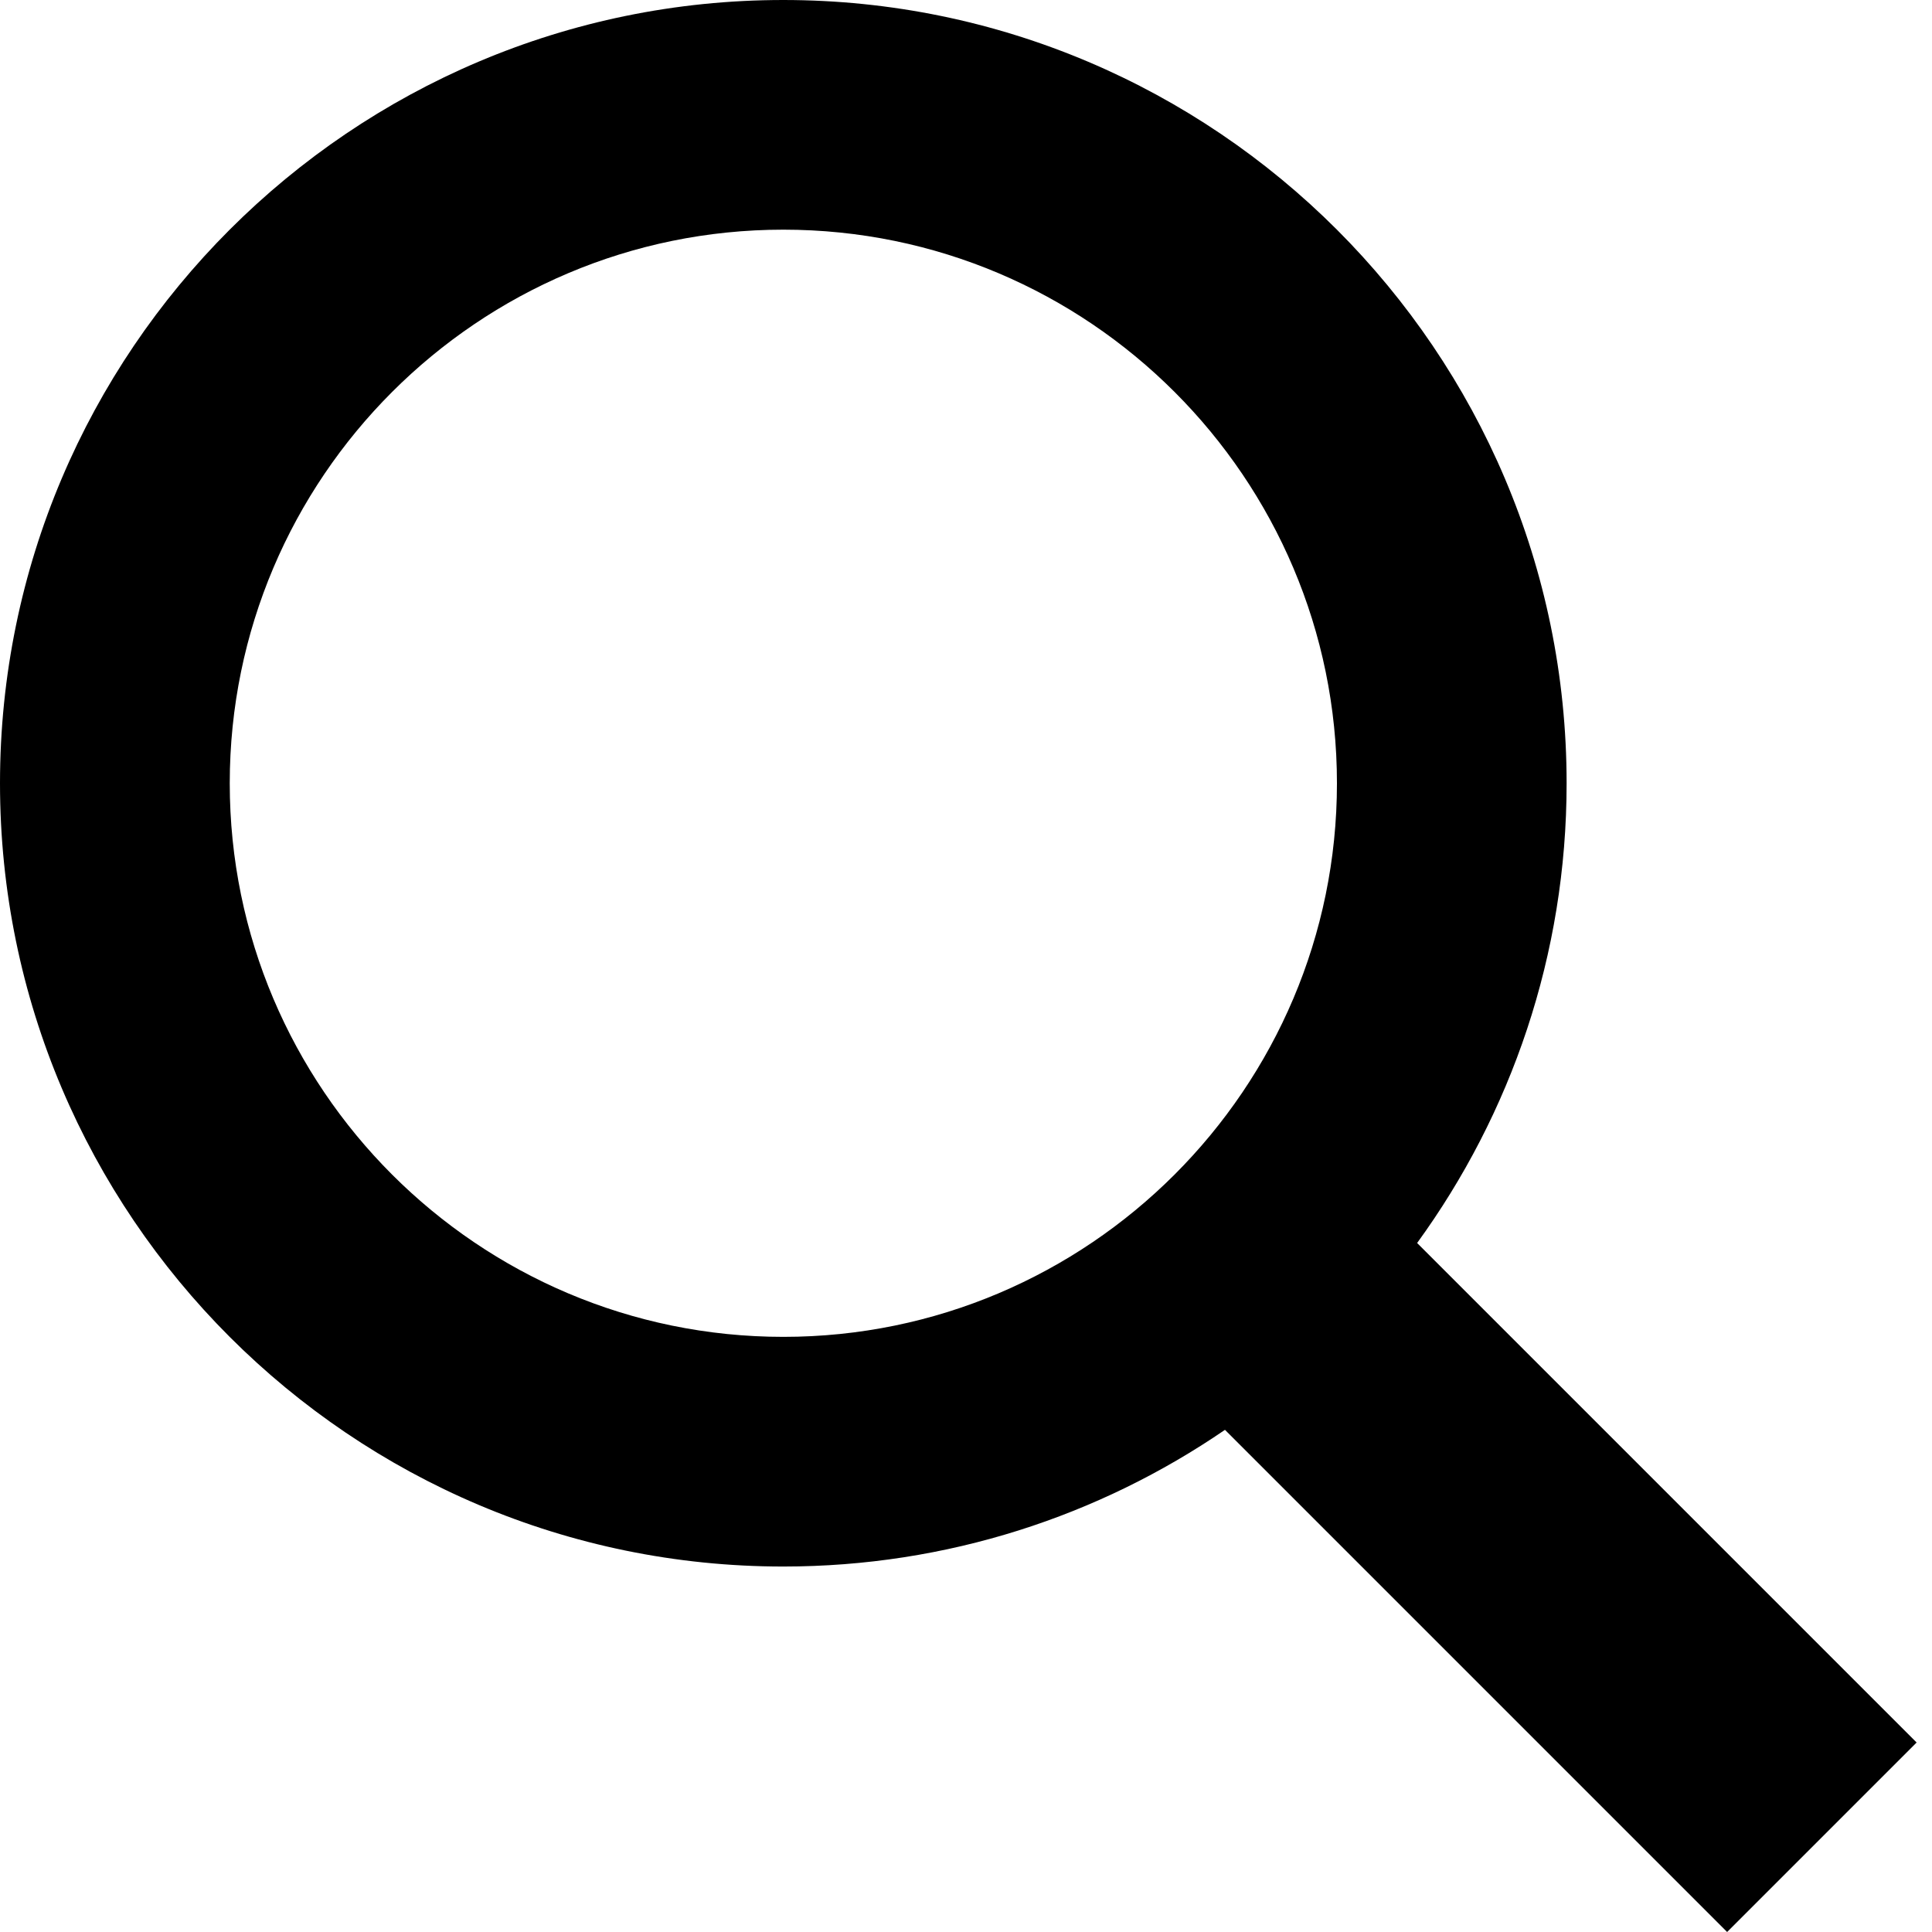
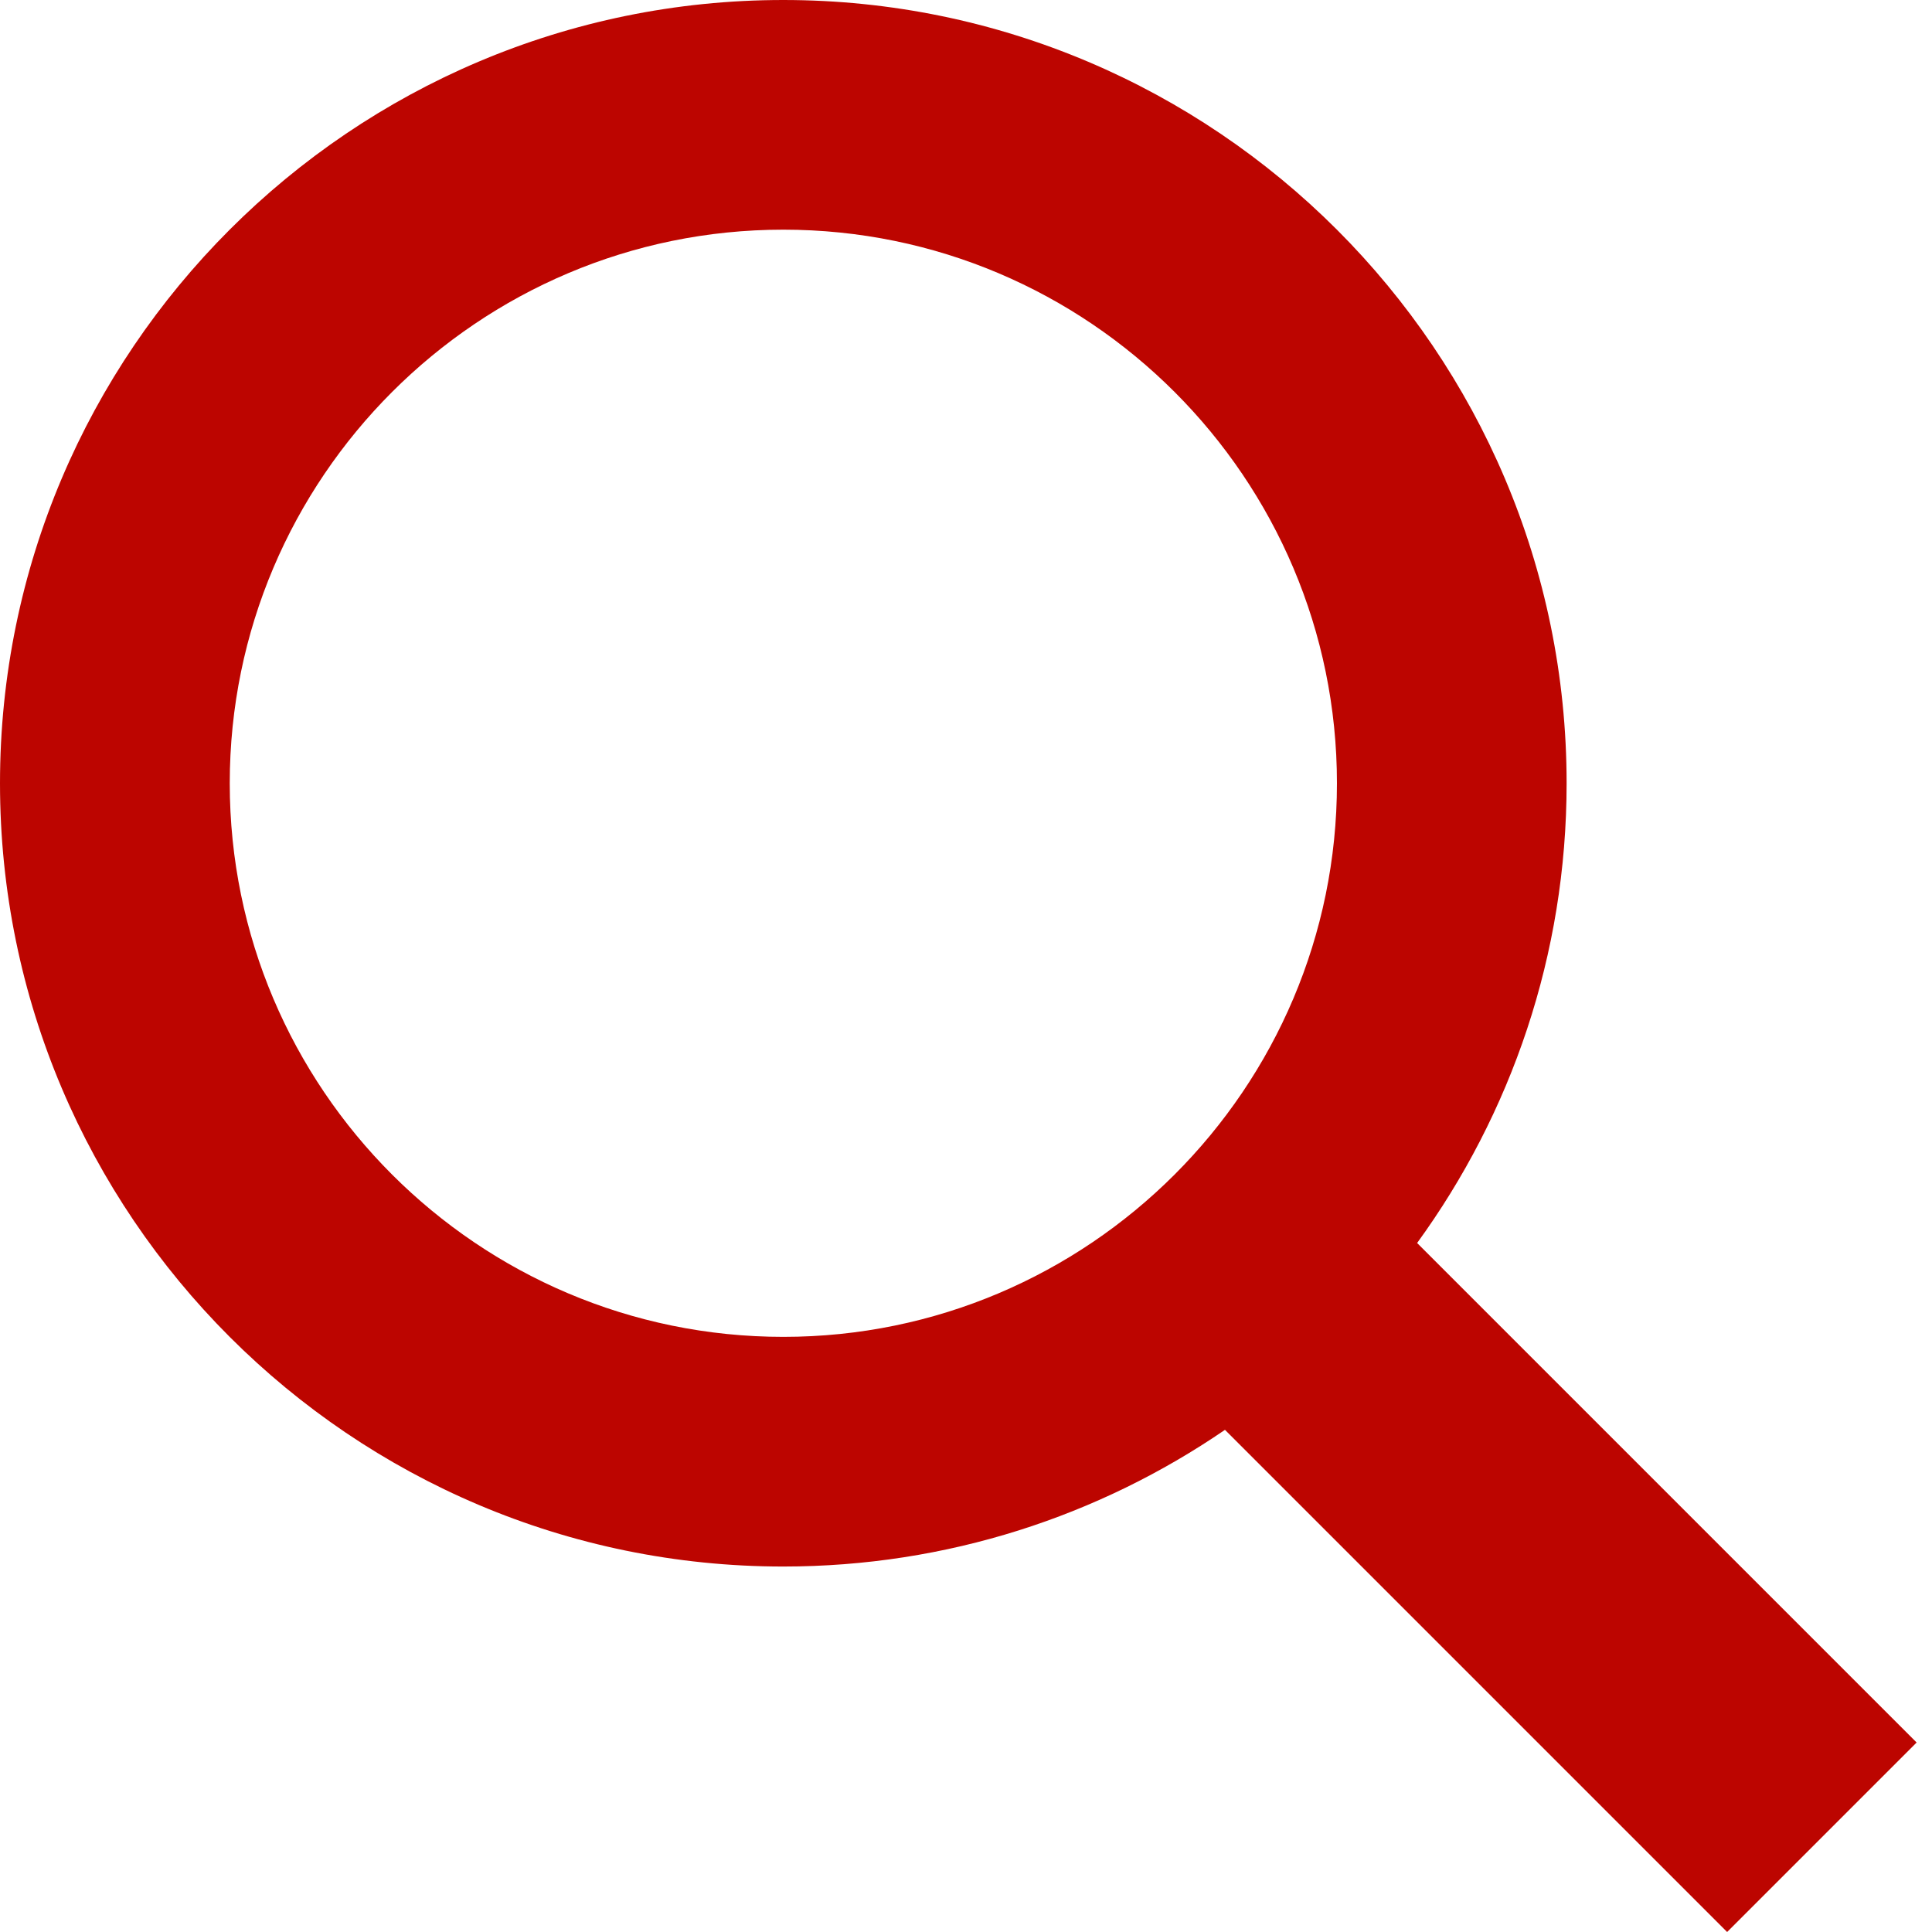
- <svg xmlns="http://www.w3.org/2000/svg" width="24" height="24" viewBox="0 0 24 24">
+ <svg xmlns="http://www.w3.org/2000/svg" fill="#bc0500" width="24" height="24" viewBox="0 0 24 24">
  <path d="M23.809 21.646l-6.205-6.205c1.167-1.605 1.857-3.579 1.857-5.711 0-5.365-4.365-9.73-9.731-9.73-5.365 0-9.73 4.365-9.73 9.73 0 5.366 4.365 9.73 9.73 9.73 2.034 0 3.923-.627 5.487-1.698l6.238 6.238 2.354-2.354zm-20.955-11.916c0-3.792 3.085-6.877 6.877-6.877s6.877 3.085 6.877 6.877-3.085 6.877-6.877 6.877c-3.793 0-6.877-3.085-6.877-6.877z" />
</svg>
